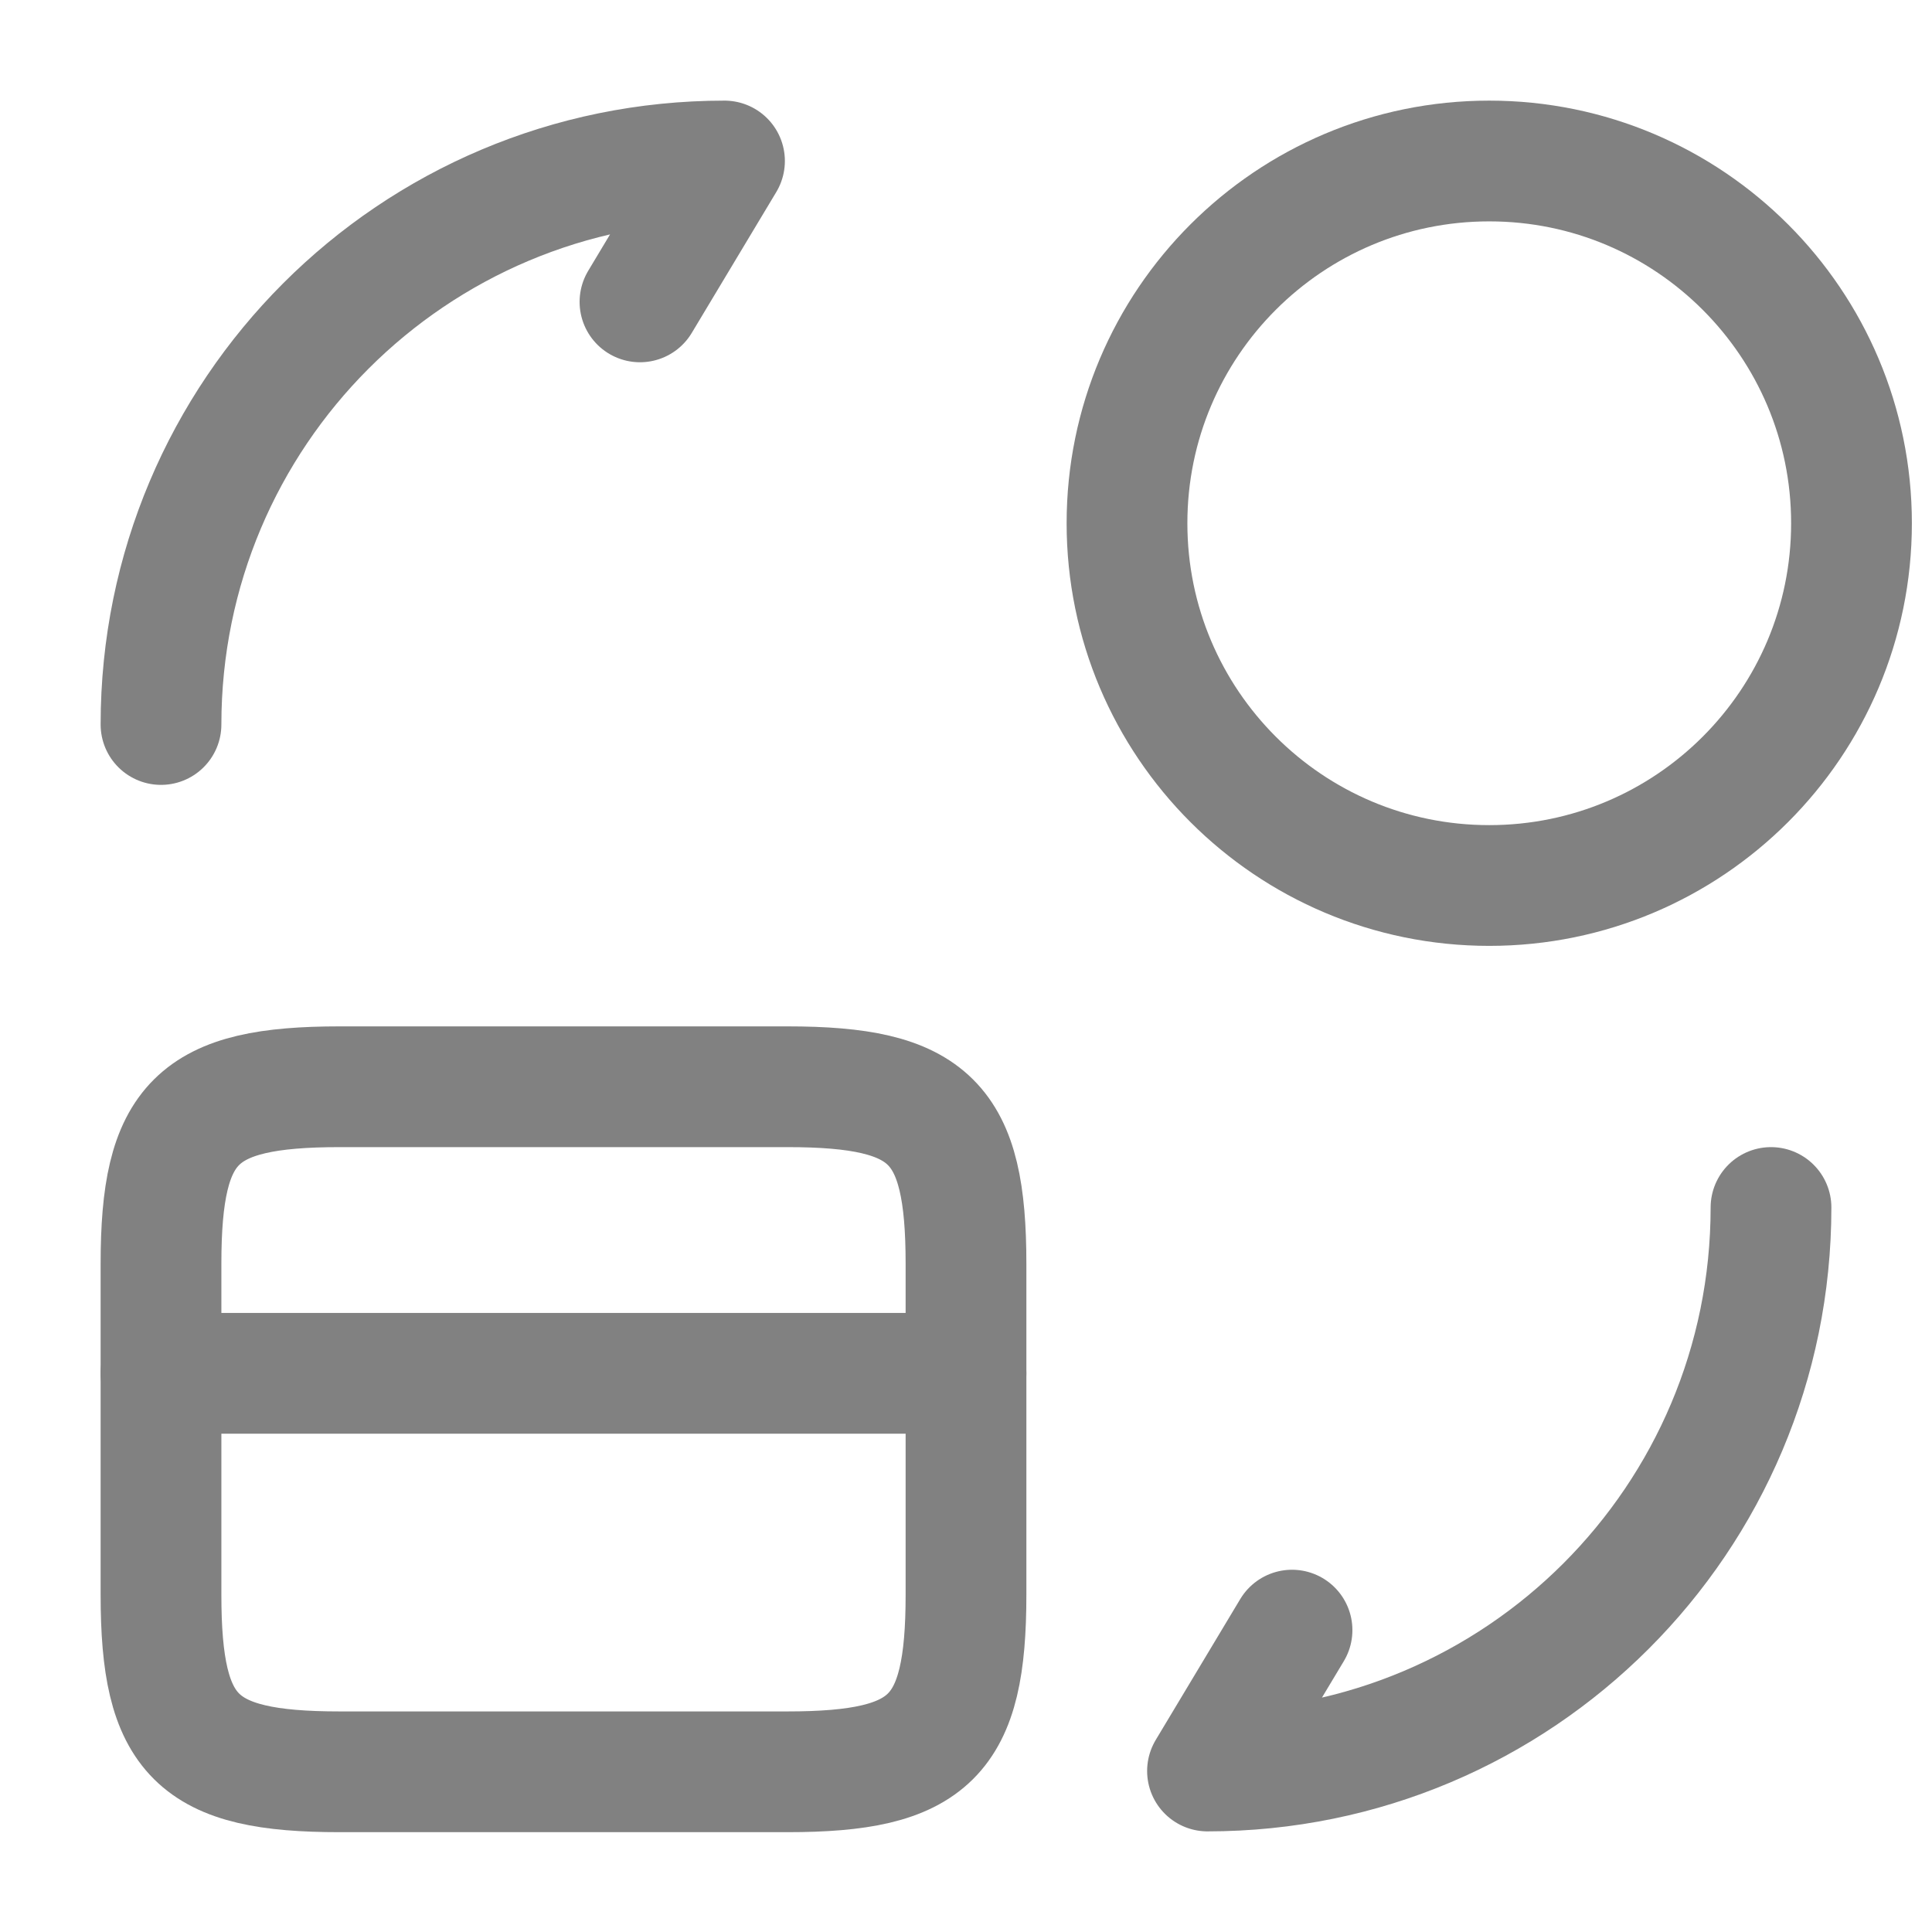
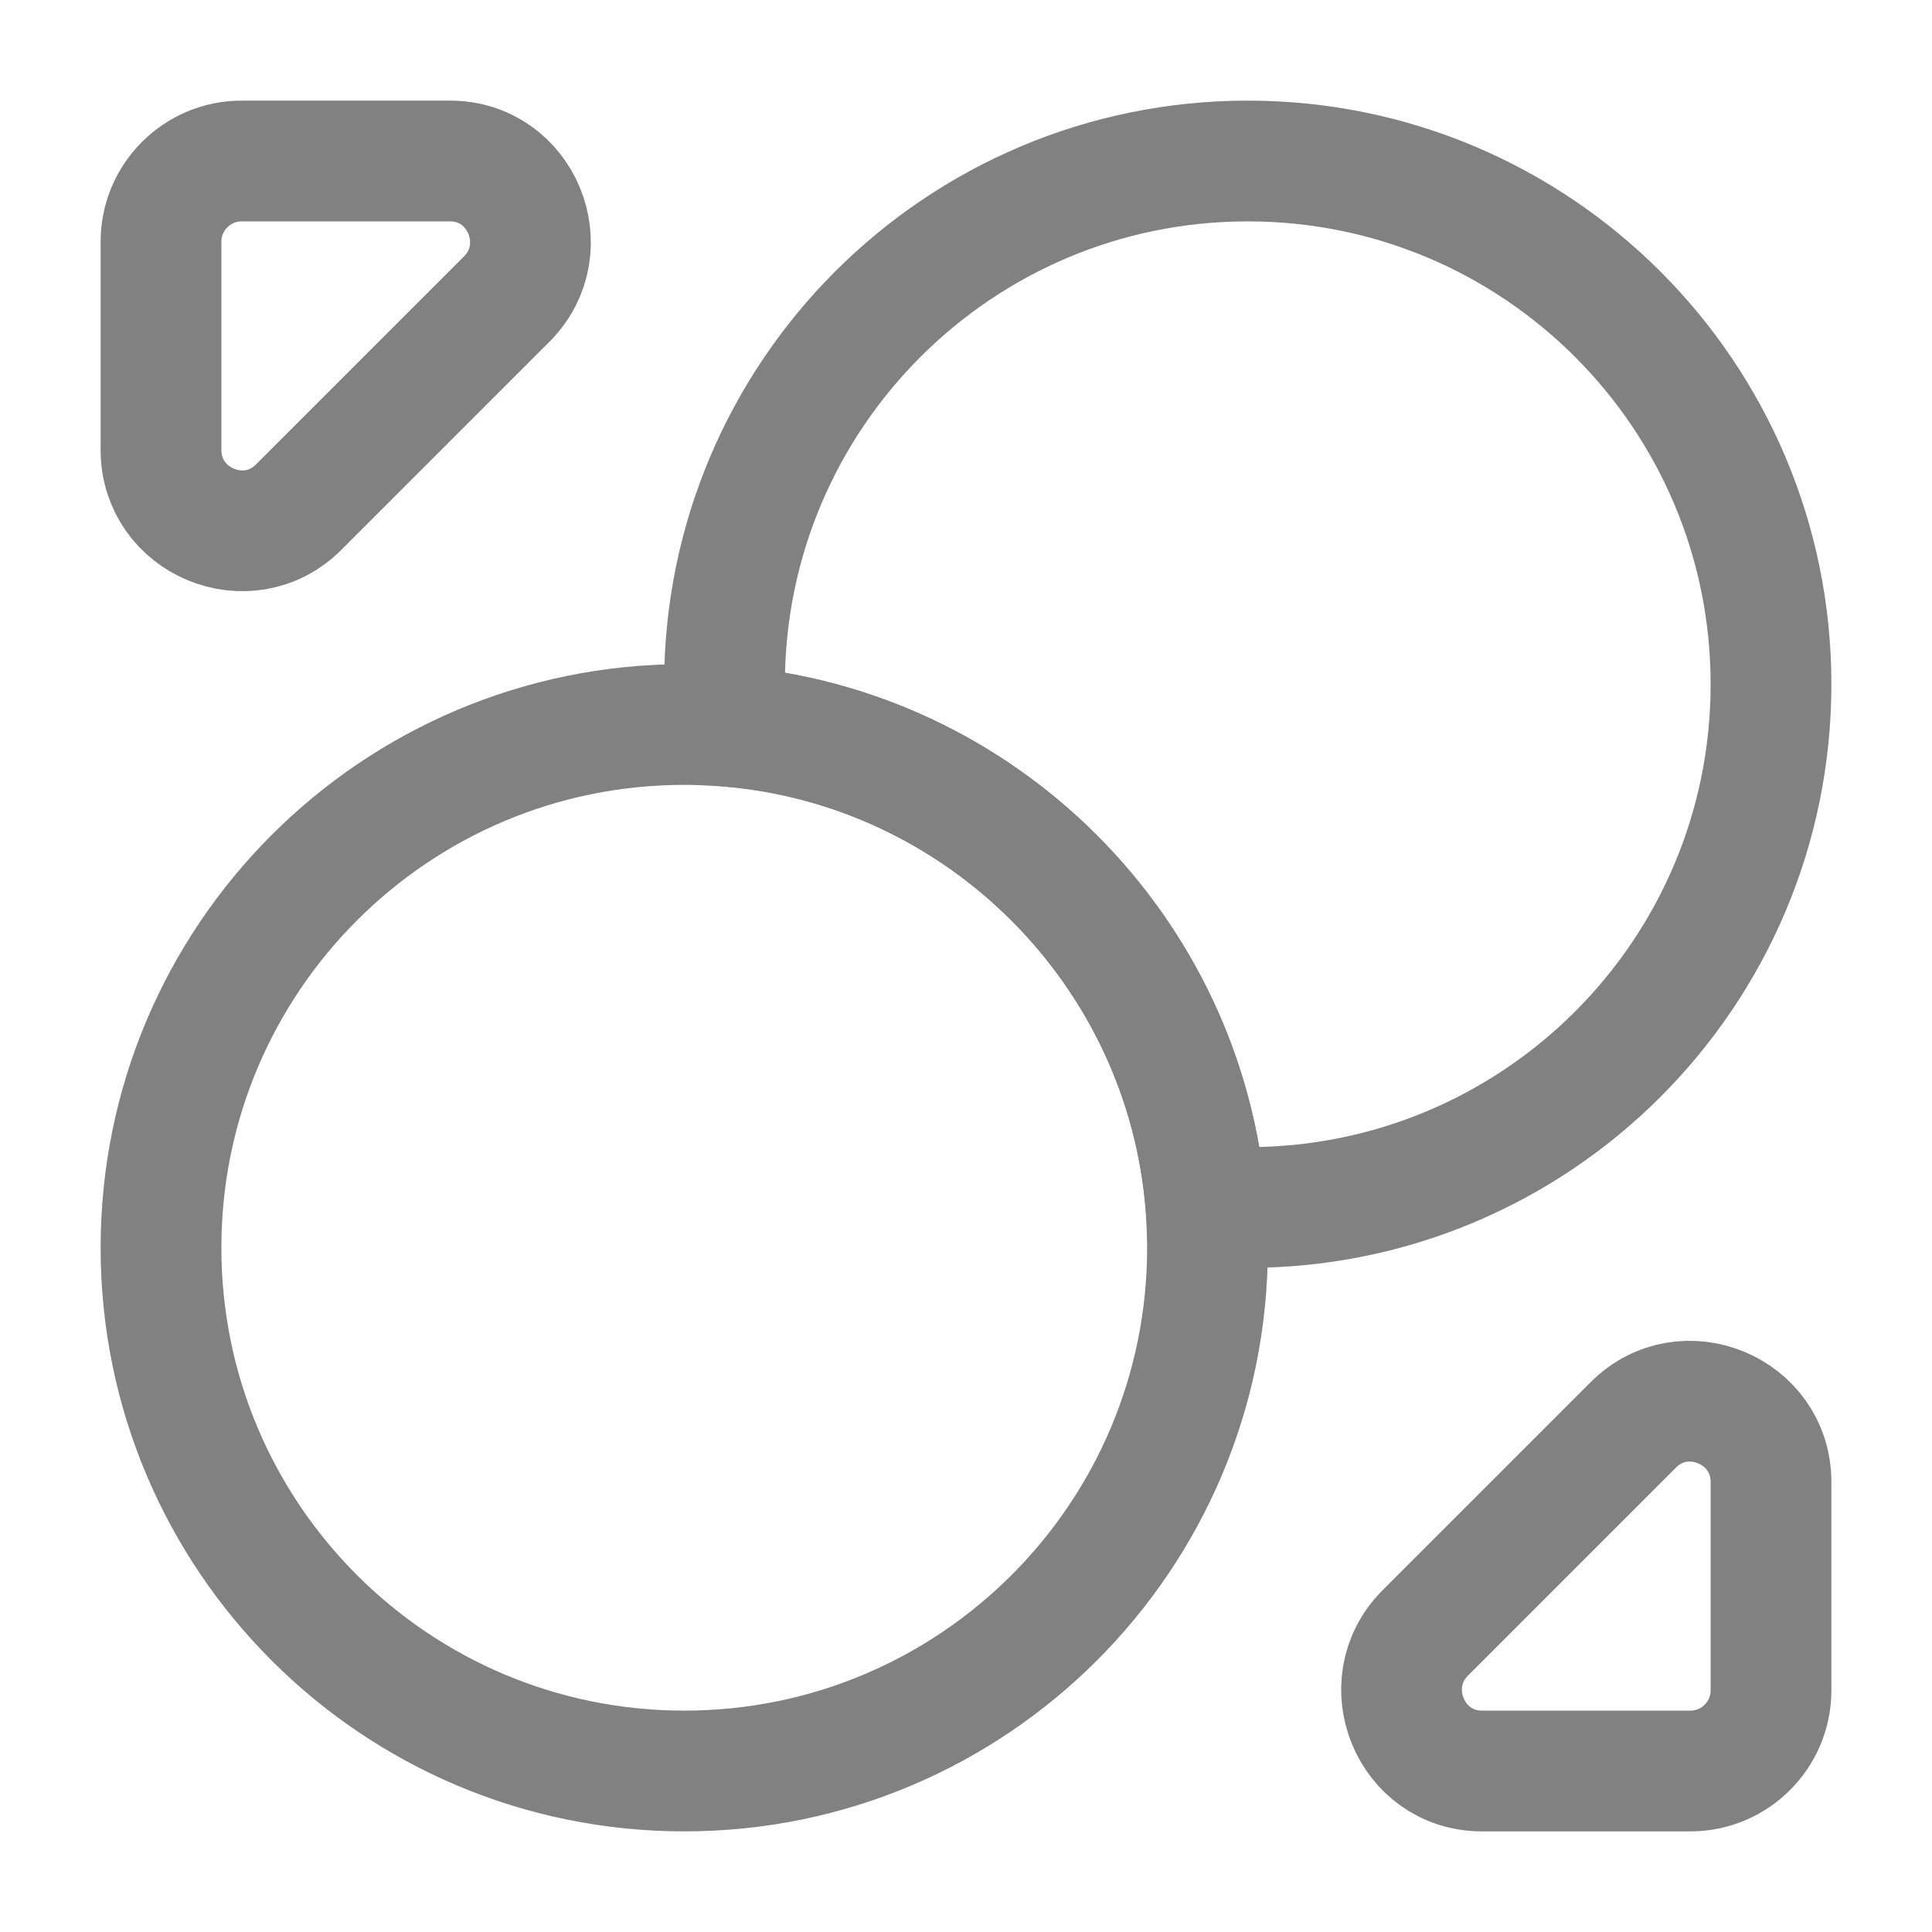
<svg xmlns="http://www.w3.org/2000/svg" width="24" height="24" viewBox="0 0 24 24" fill="none">
-   <path d="M2 17.06H12" stroke="#818181" stroke-width="1.5" stroke-miterlimit="10" stroke-linecap="round" stroke-linejoin="round" />
-   <path d="M4.22 13.5H9.78C11.56 13.5 12 13.94 12 15.7V19.81C12 21.57 11.56 22.01 9.78 22.01H4.22C2.44 22.01 2 21.57 2 19.81V15.7C2 13.94 2.44 13.5 4.22 13.5Z" stroke="#818181" stroke-width="1.5" stroke-linecap="round" stroke-linejoin="round" />
-   <path d="M22 15C22 18.87 18.87 22 15 22L16.05 20.25" stroke="#818181" stroke-width="1.5" stroke-linecap="round" stroke-linejoin="round" />
-   <path d="M2 9C2 5.13 5.13 2 9 2L7.95 3.75" stroke="#818181" stroke-width="1.5" stroke-linecap="round" stroke-linejoin="round" />
-   <path d="M18.5 11C20.985 11 23 8.985 23 6.5C23 4.015 20.985 2 18.5 2C16.015 2 14 4.015 14 6.5C14 8.985 16.015 11 18.5 11Z" stroke="#818181" stroke-width="1.5" stroke-linecap="round" stroke-linejoin="round" />
+   <path d="M22 8.5C22 12.09 19.09 15 15.5 15C15.33 15 15.15 14.99 14.98 14.98C14.73 11.81 12.19 9.27 9.02 9.02C9.01 8.85 9 8.67 9 8.5C9 4.91 11.91 2 15.5 2C19.09 2 22 4.91 22 8.5Z" stroke="#818181" stroke-width="1.5" stroke-linecap="round" stroke-linejoin="round" />
+   <path d="M15 15.5C15 19.09 12.09 22 8.5 22C4.91 22 2 19.09 2 15.5C2 11.91 4.91 9 8.5 9C8.67 9 8.85 9.01 9.02 9.02C12.19 9.27 14.73 11.81 14.98 14.98C14.99 15.15 15 15.33 15 15.5Z" stroke="#818181" stroke-width="1.5" stroke-linecap="round" stroke-linejoin="round" />
+   <path d="M5.59 2H3C2.45 2 2 2.45 2 3V5.59C2 6.48 3.08 6.93 3.71 6.3L6.3 3.71C6.92 3.08 6.48 2 5.59 2Z" stroke="#818181" stroke-width="1.5" stroke-linecap="round" stroke-linejoin="round" />
+   <path d="M18.41 22H21C21.55 22 22 21.55 22 21V18.41C22 17.52 20.92 17.07 20.29 17.7L17.7 20.29C17.08 20.92 17.52 22 18.41 22Z" stroke="#818181" stroke-width="1.5" stroke-linecap="round" stroke-linejoin="round" />
</svg>
